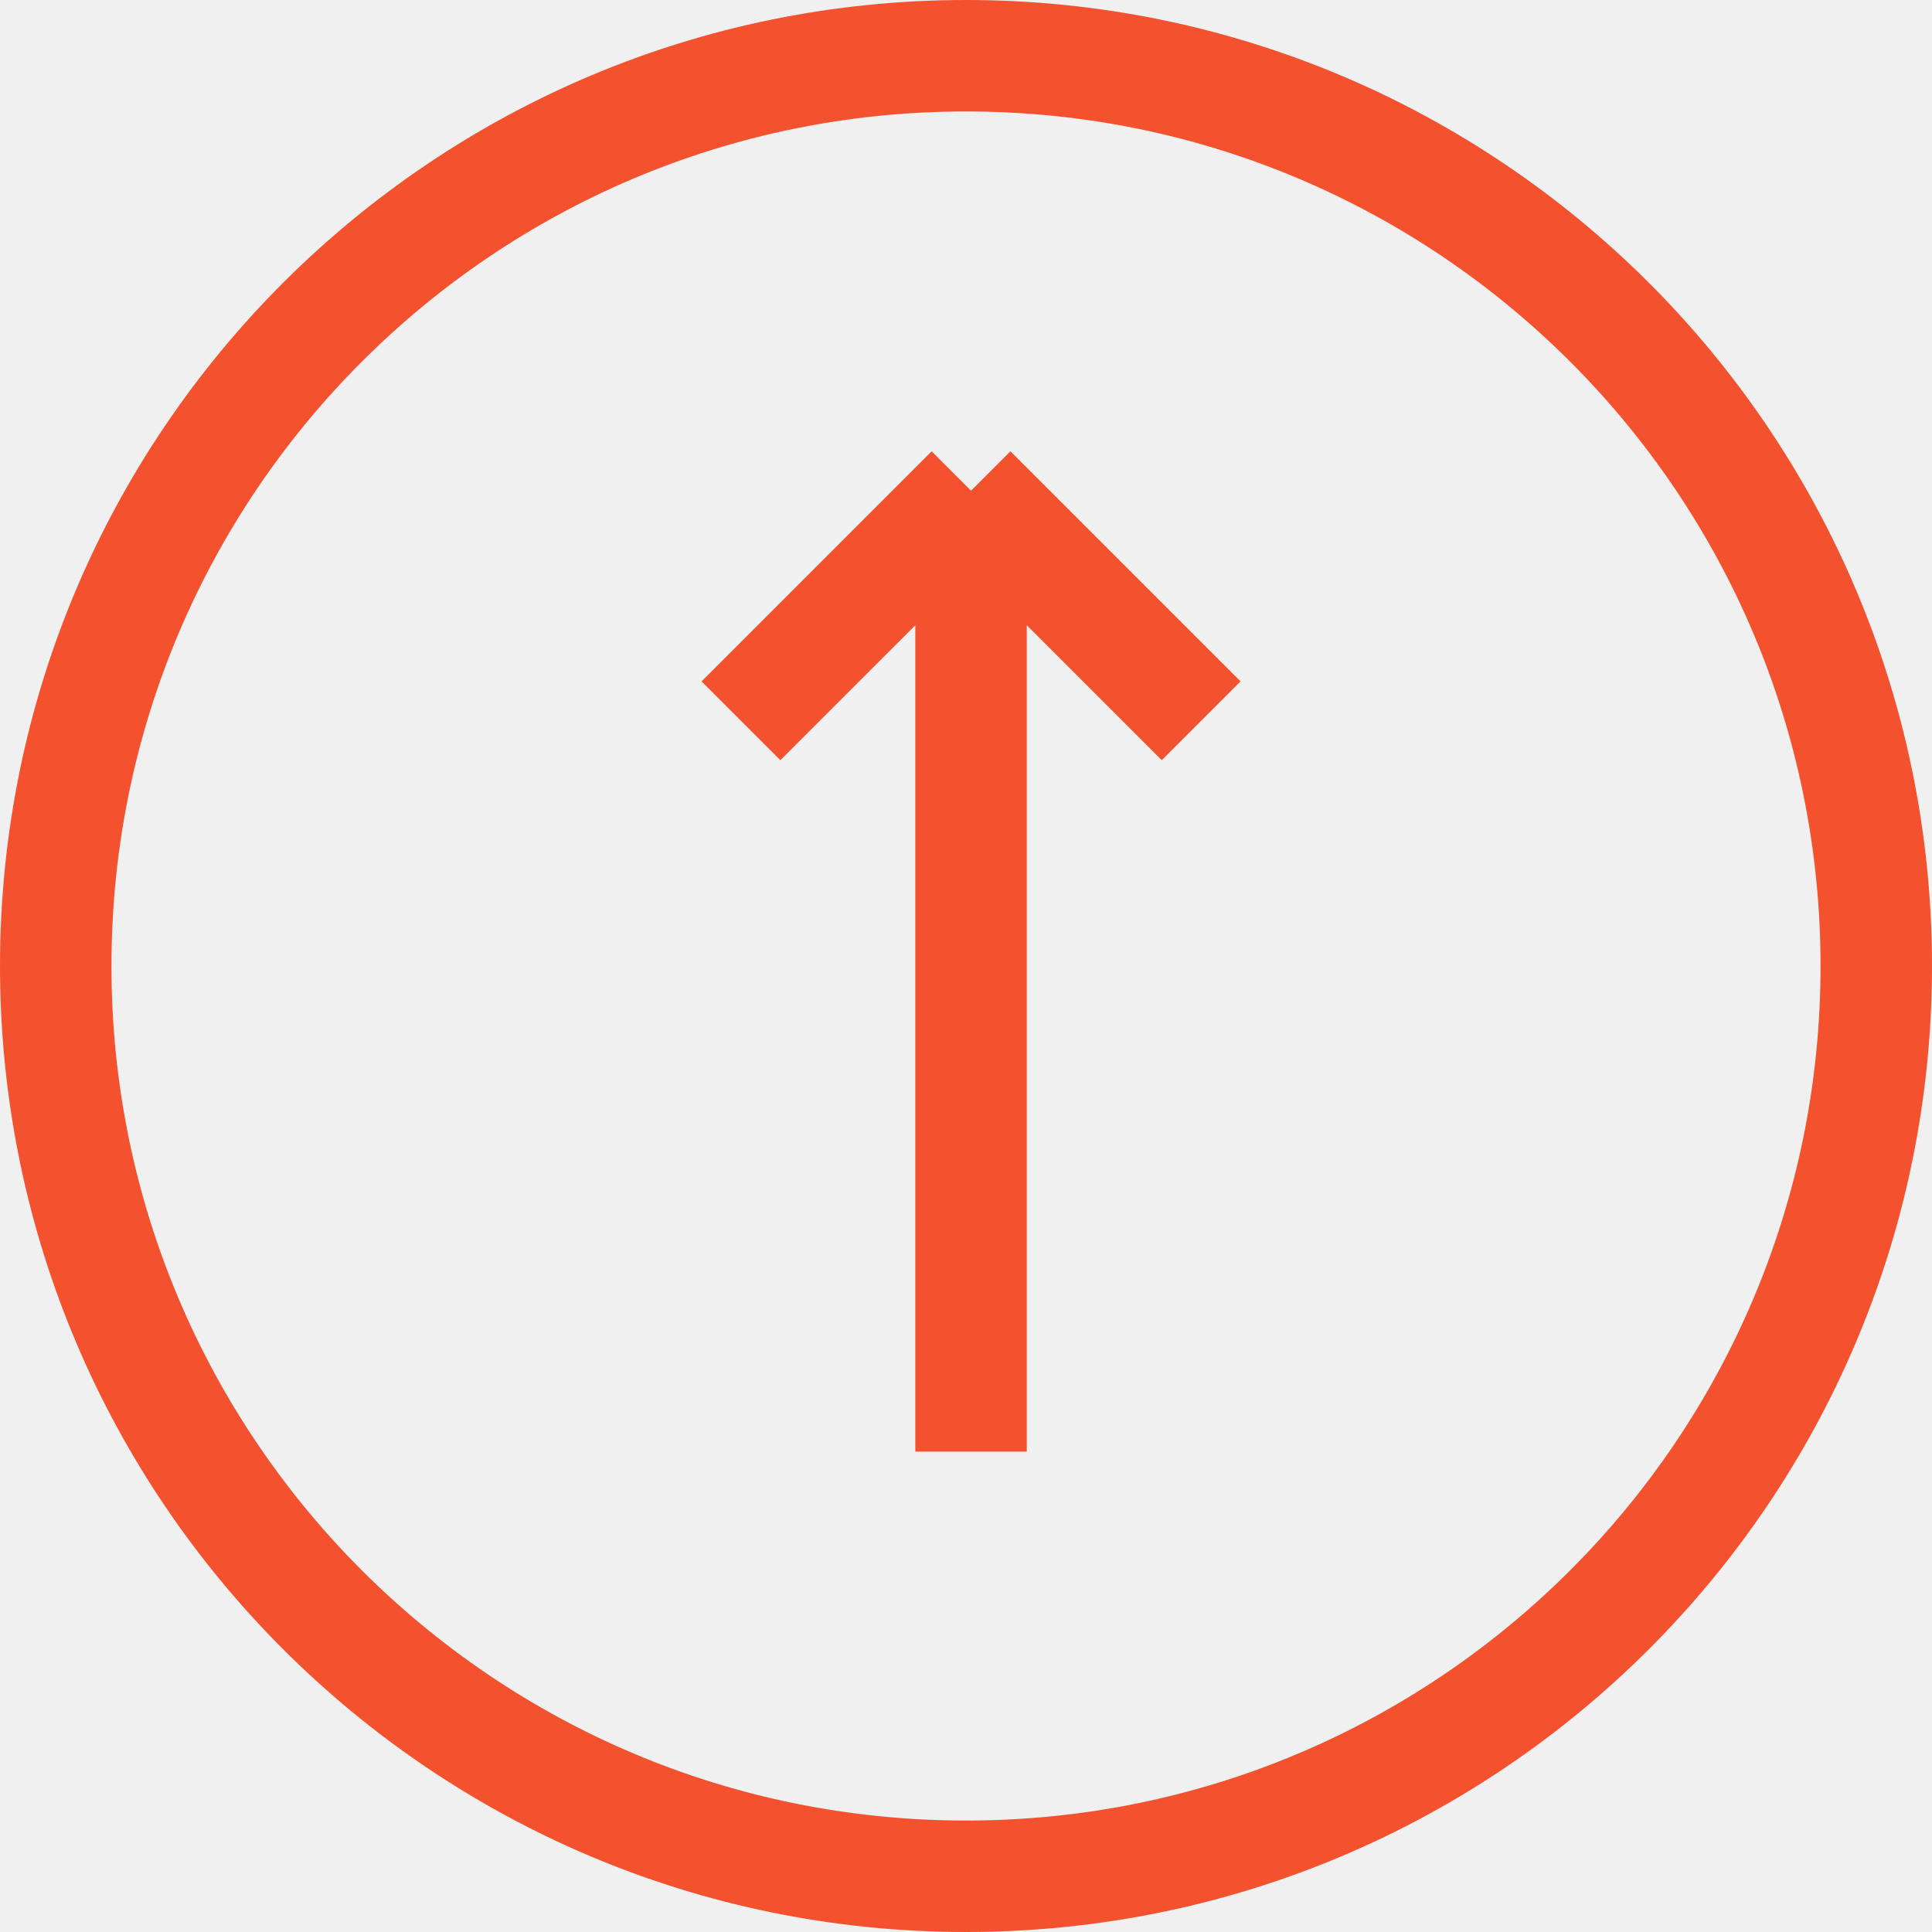
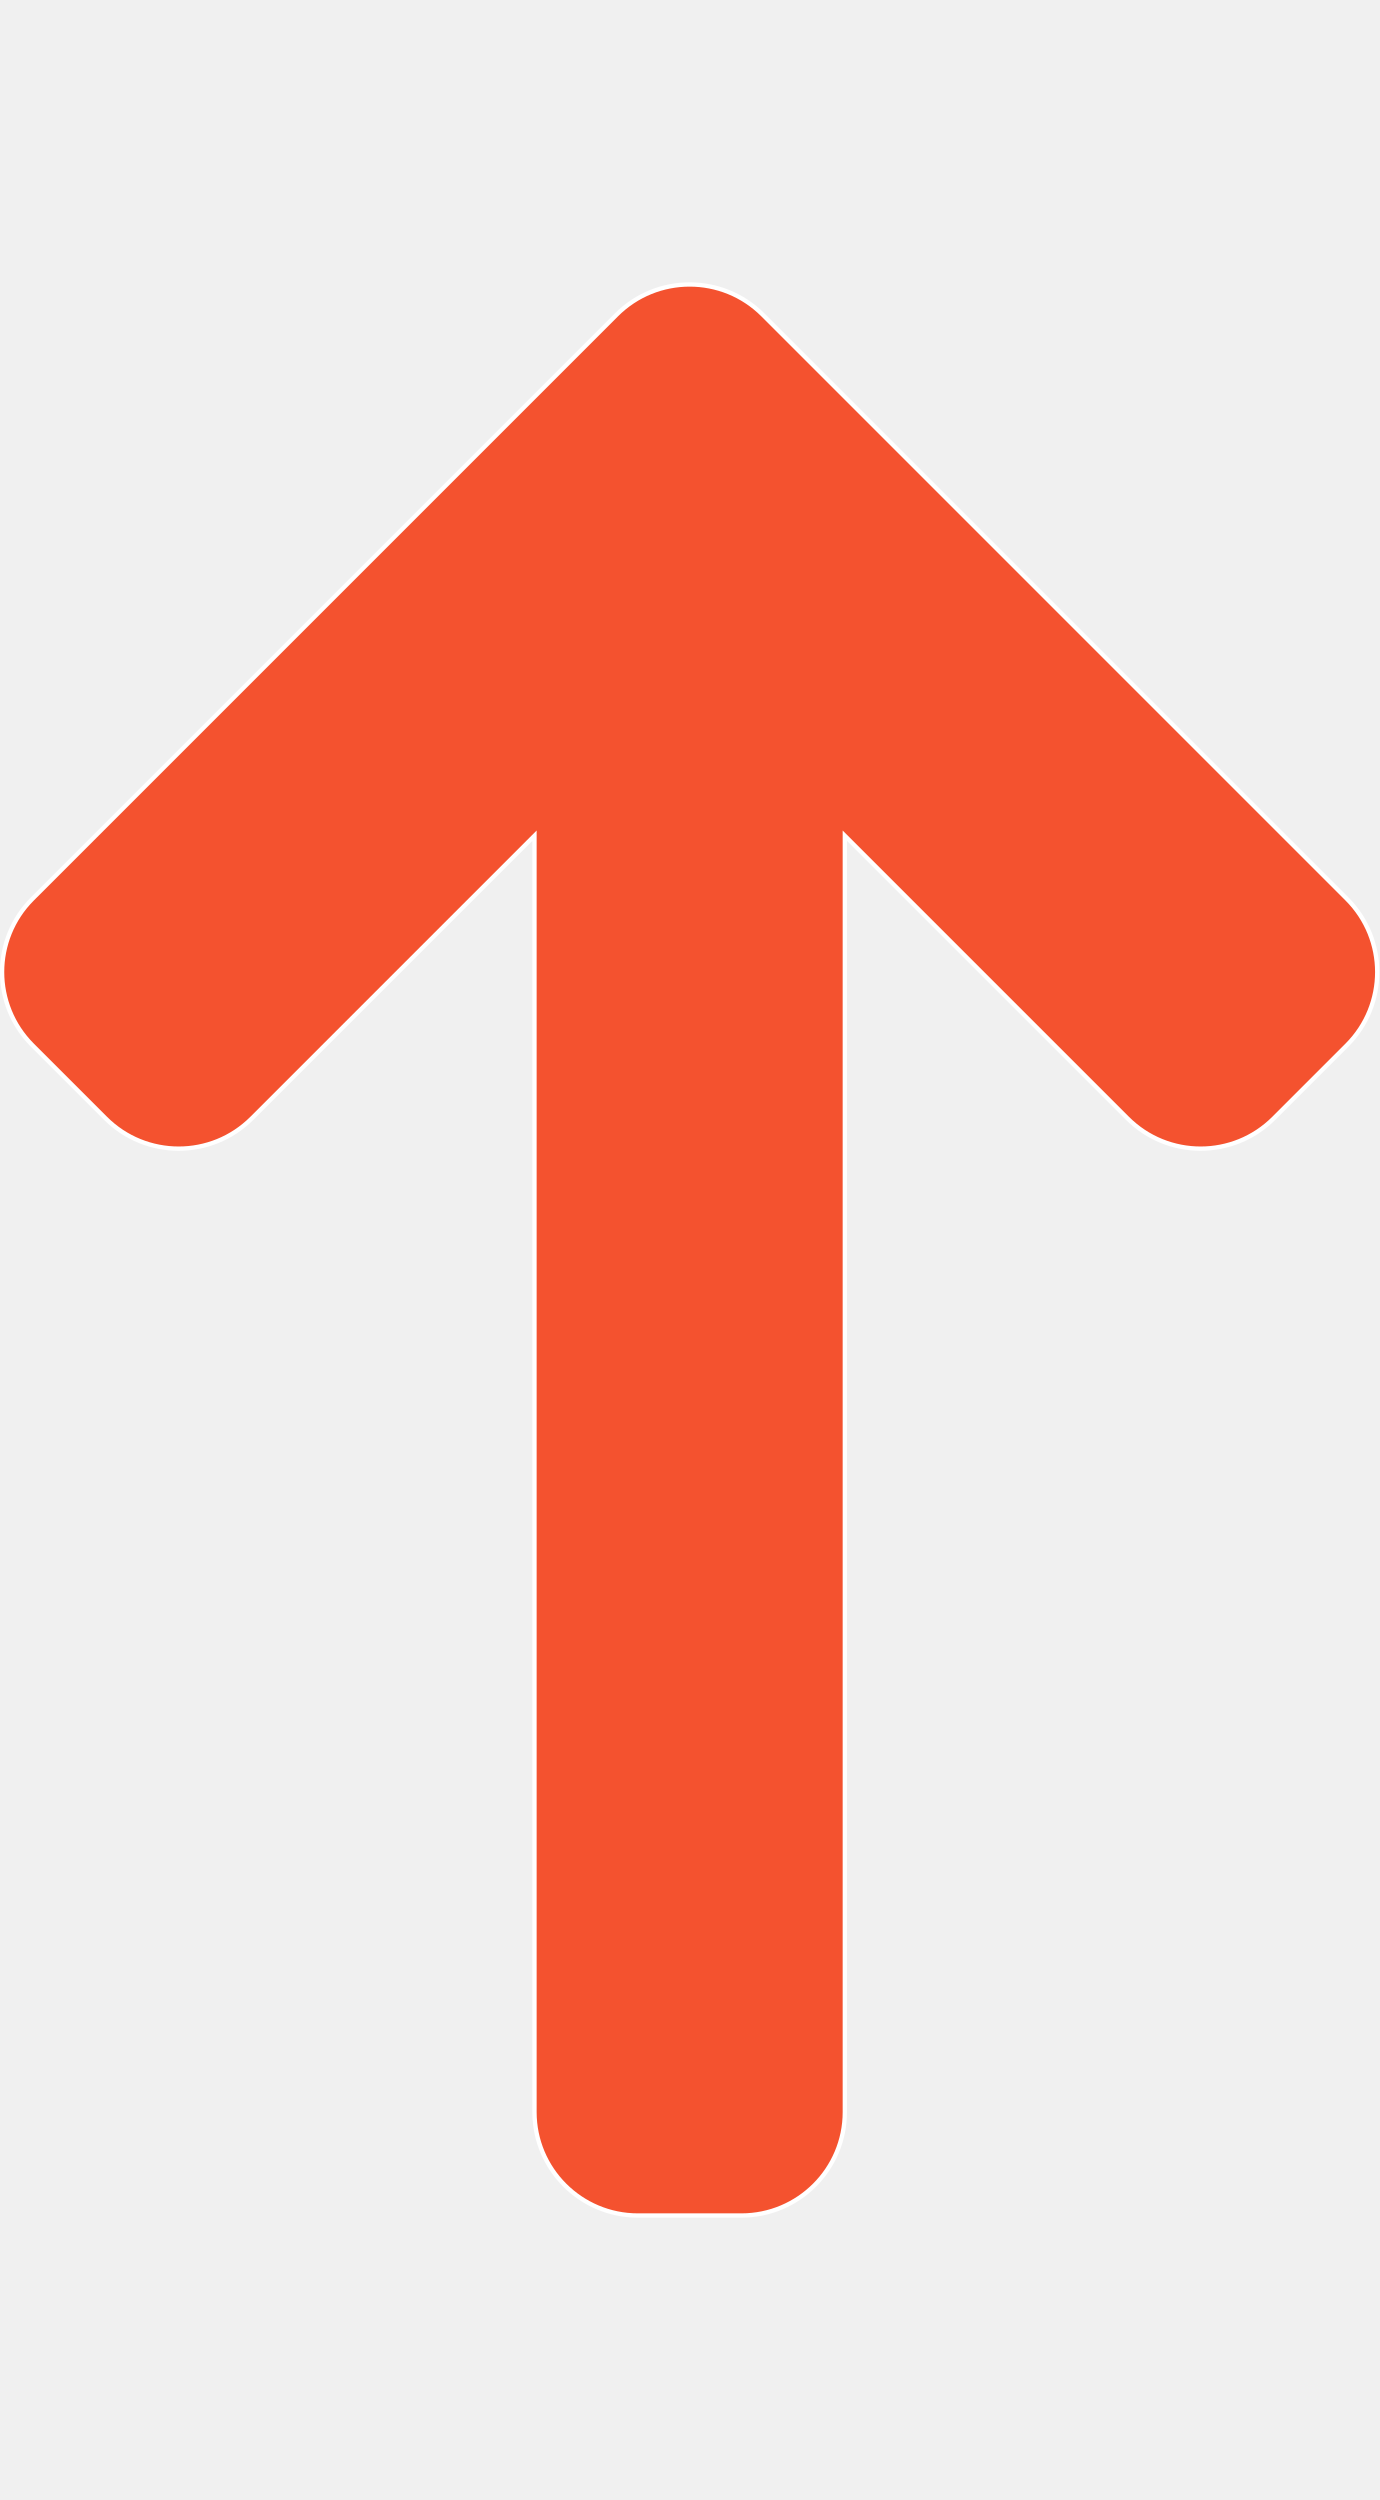
- <svg xmlns="http://www.w3.org/2000/svg" width="52" height="52" fill="none">
-   <path d="M26.136 39.071V13.207m0 0L19.943 19.4m6.193-6.193l6.193 6.193" stroke="#F4522F" stroke-width="3" />
-   <rect x="1.5" y="1.5" width="49" height="49" rx="24.5" stroke="#F4522F" stroke-width="3" />
+ <svg xmlns="http://www.w3.org/2000/svg" width="16" height="29" fill="#f4522f" aria-hidden="true" data-prefix="fas" data-icon="long-arrow-up" viewBox="0 0 320 512" class="svg-inline--fa fa-long-arrow-up fa-w-10 fa-9x">
+   <path stroke="#fff" d="M58.427 225.456L124 159.882V456c0 13.255 10.745 24 24 24h24c13.255 0 24-10.745 24-24V159.882l65.573 65.574c9.373 9.373 24.569 9.373 33.941 0l16.971-16.971c9.373-9.373 9.373-24.569 0-33.941L176.971 39.029c-9.373-9.373-24.568-9.373-33.941 0L7.515 174.544c-9.373 9.373-9.373 24.569 0 33.941l16.971 16.971c9.372 9.373 24.568 9.373 33.941 0z" />
</svg>
